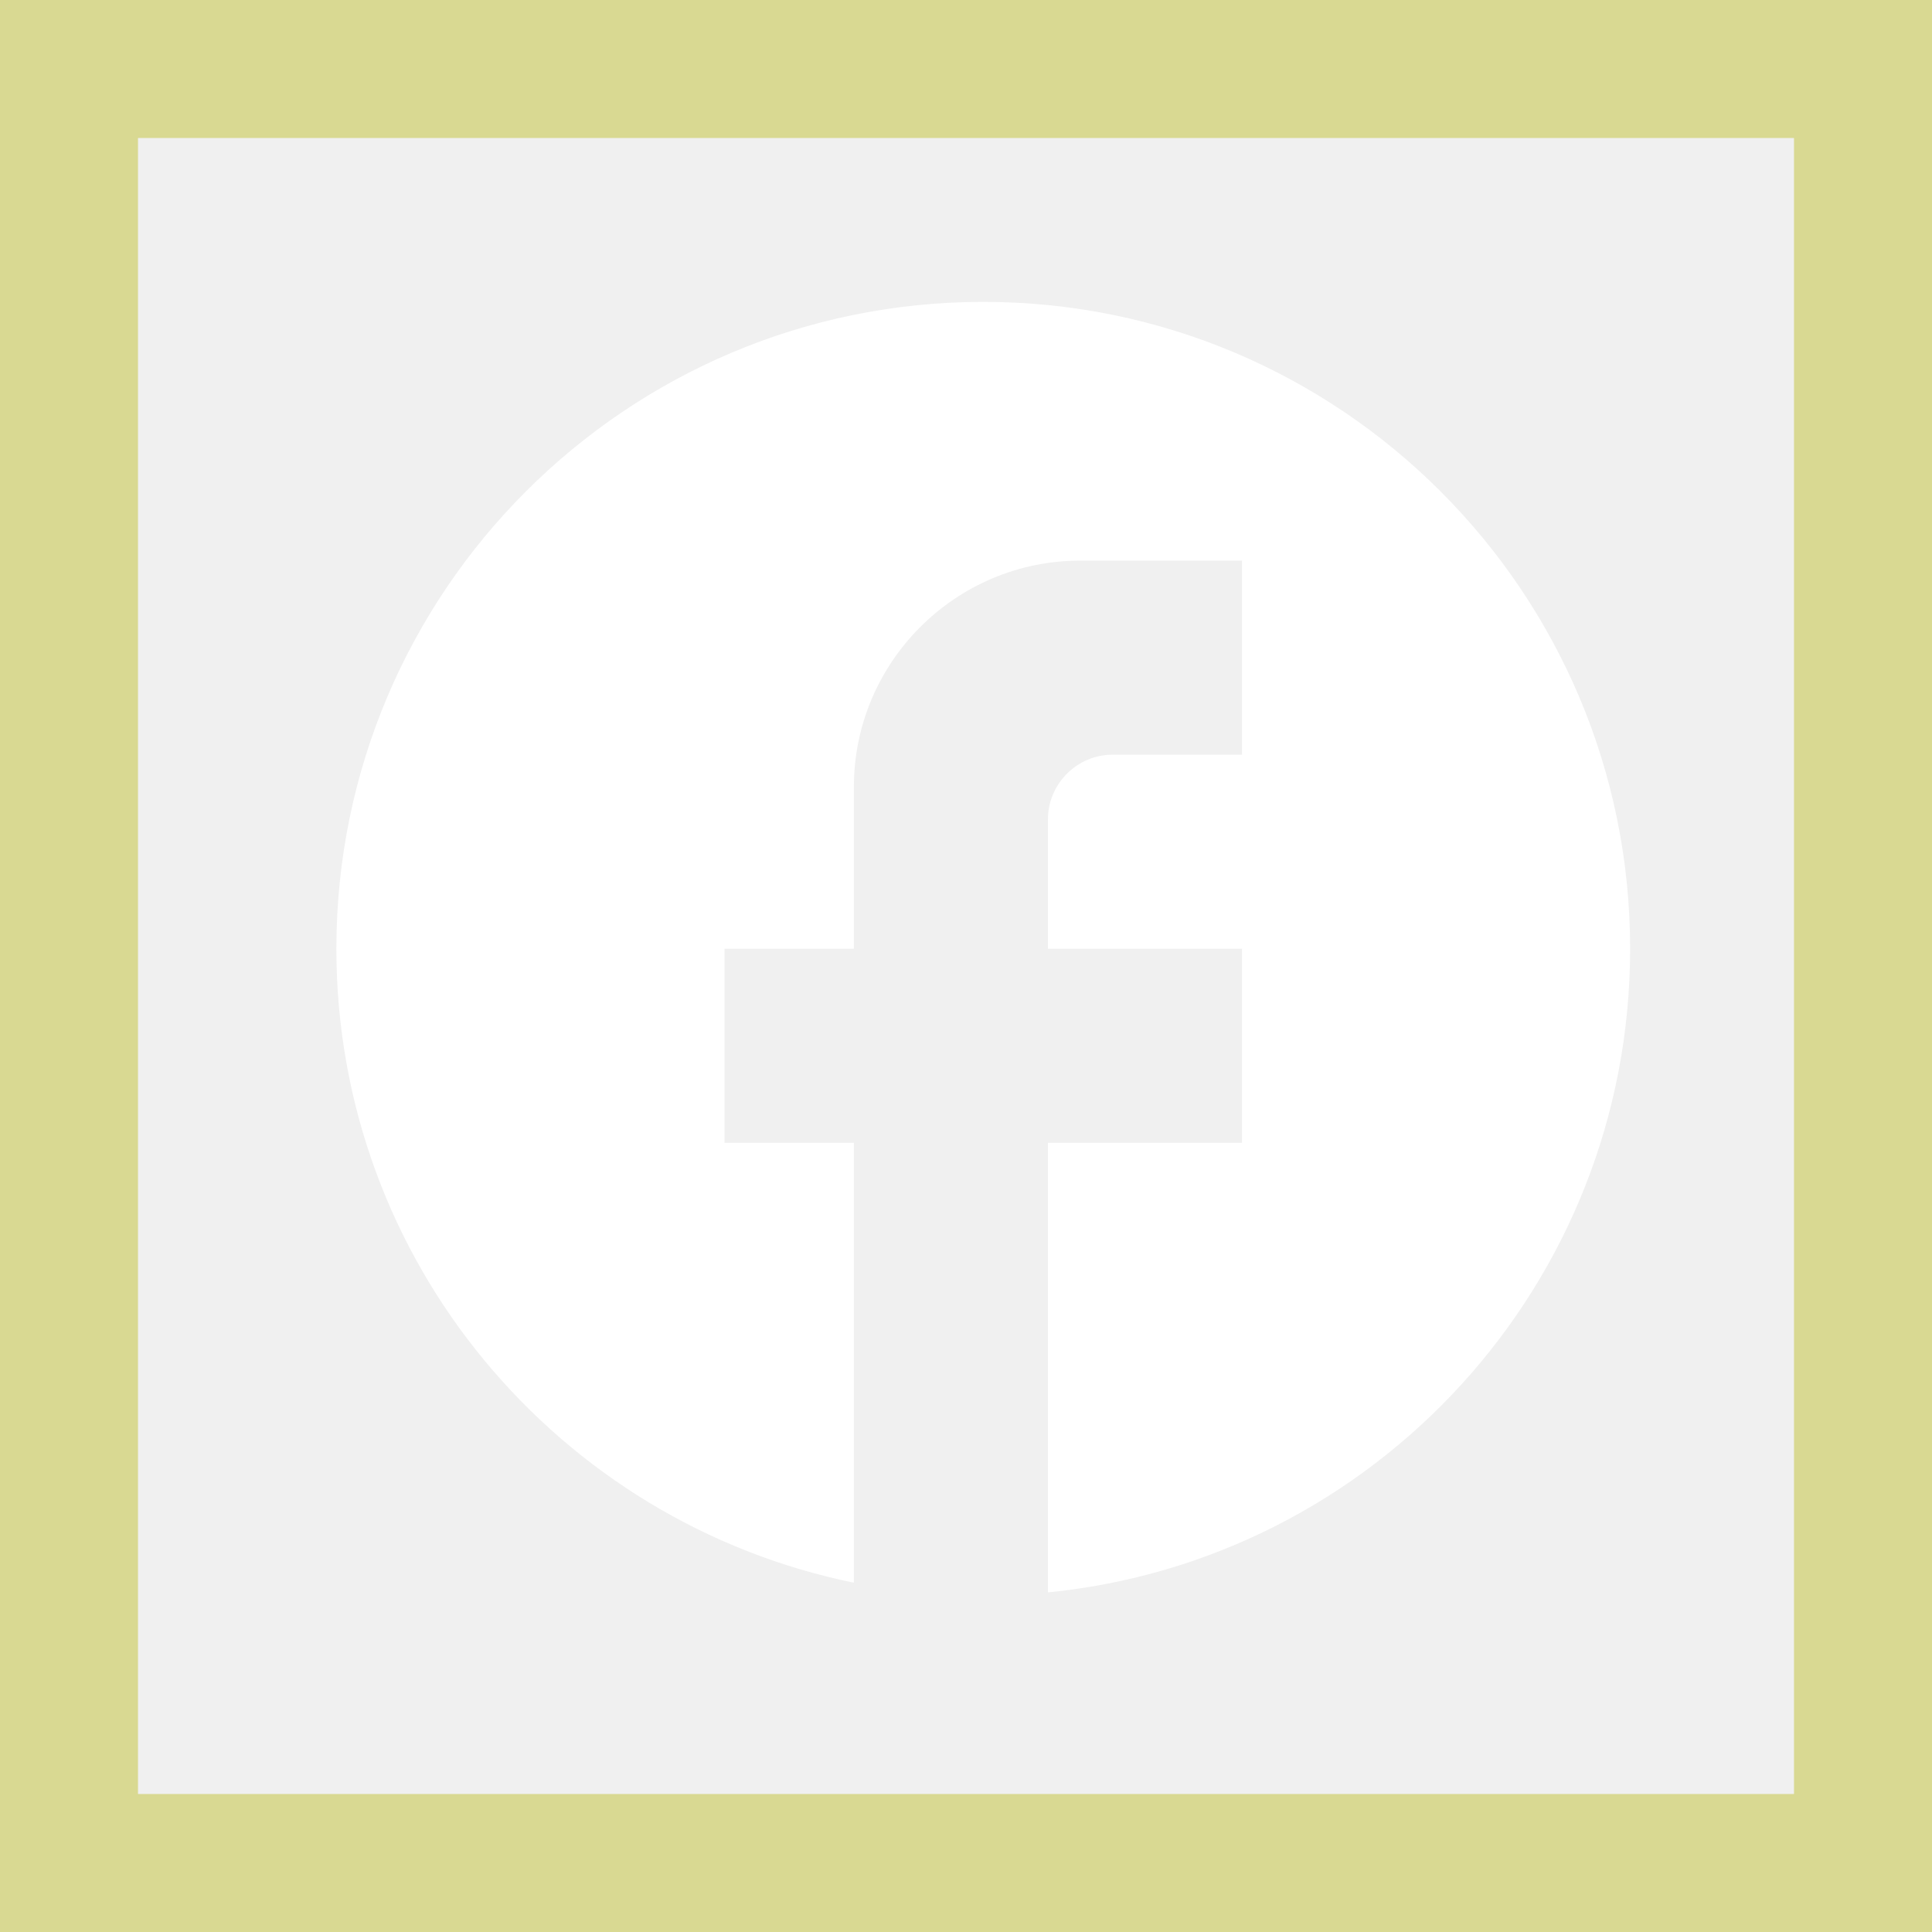
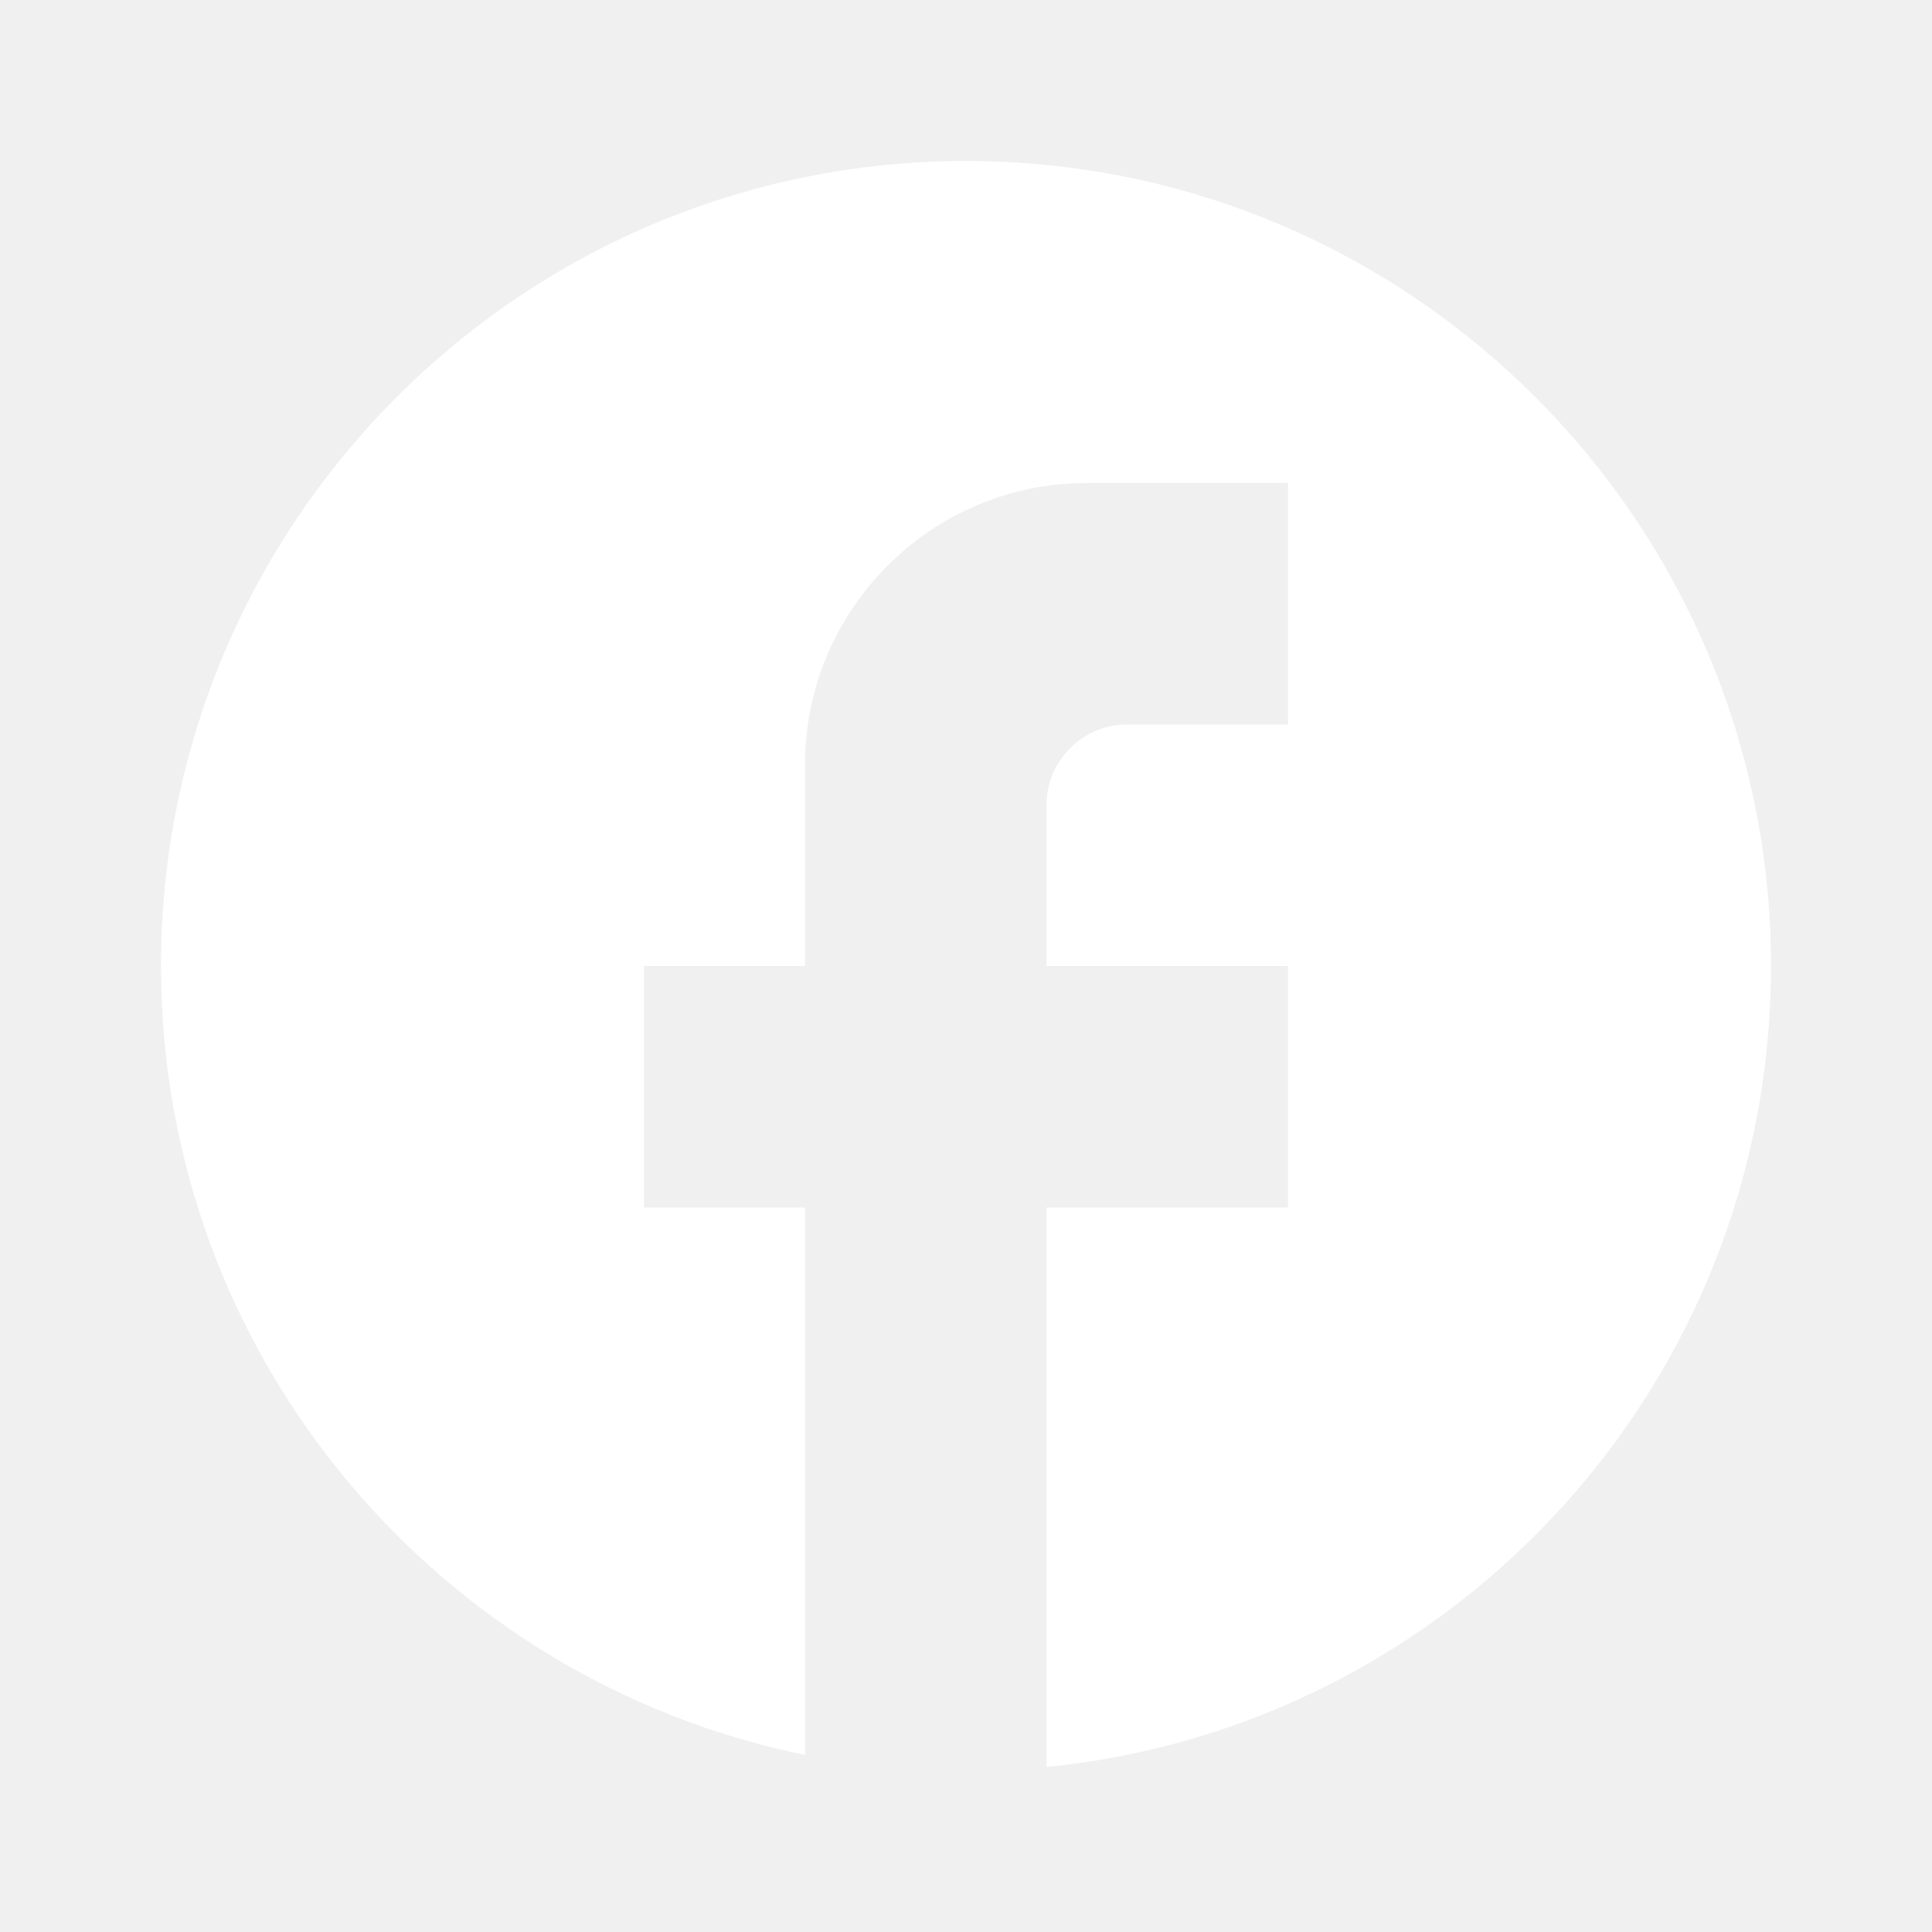
- <svg xmlns="http://www.w3.org/2000/svg" width="56" height="56" viewBox="0 0 56 56" fill="none">
-   <path d="M47.25 27.5C47.25 17.15 38.85 8.75 28.5 8.75C18.15 8.75 9.75 17.15 9.75 27.5C9.75 36.575 16.2 44.131 24.75 45.875V33.125H21V27.5H24.75V22.812C24.75 19.194 27.694 16.25 31.312 16.25H36V21.875H32.25C31.219 21.875 30.375 22.719 30.375 23.75V27.5H36V33.125H30.375V46.156C39.844 45.219 47.25 37.231 47.25 27.5Z" fill="white" />
-   <rect x="2" y="2" width="52" height="52" stroke="#D9D992" stroke-width="4" />
+ <svg xmlns="http://www.w3.org/2000/svg" width="45" height="45" viewBox="0 0 45 45" fill="none">
+   <path d="M41.25 22.5C41.25 12.15 32.85 3.75 22.5 3.75C12.15 3.75 3.75 12.15 3.75 22.5C3.75 31.575 10.2 39.131 18.75 40.875V28.125H15V22.5H18.75V17.812C18.75 14.194 21.694 11.25 25.312 11.25H30V16.875H26.25C25.219 16.875 24.375 17.719 24.375 18.75V22.5H30V28.125H24.375V41.156C33.844 40.219 41.25 32.231 41.25 22.5Z" fill="white" />
</svg>
